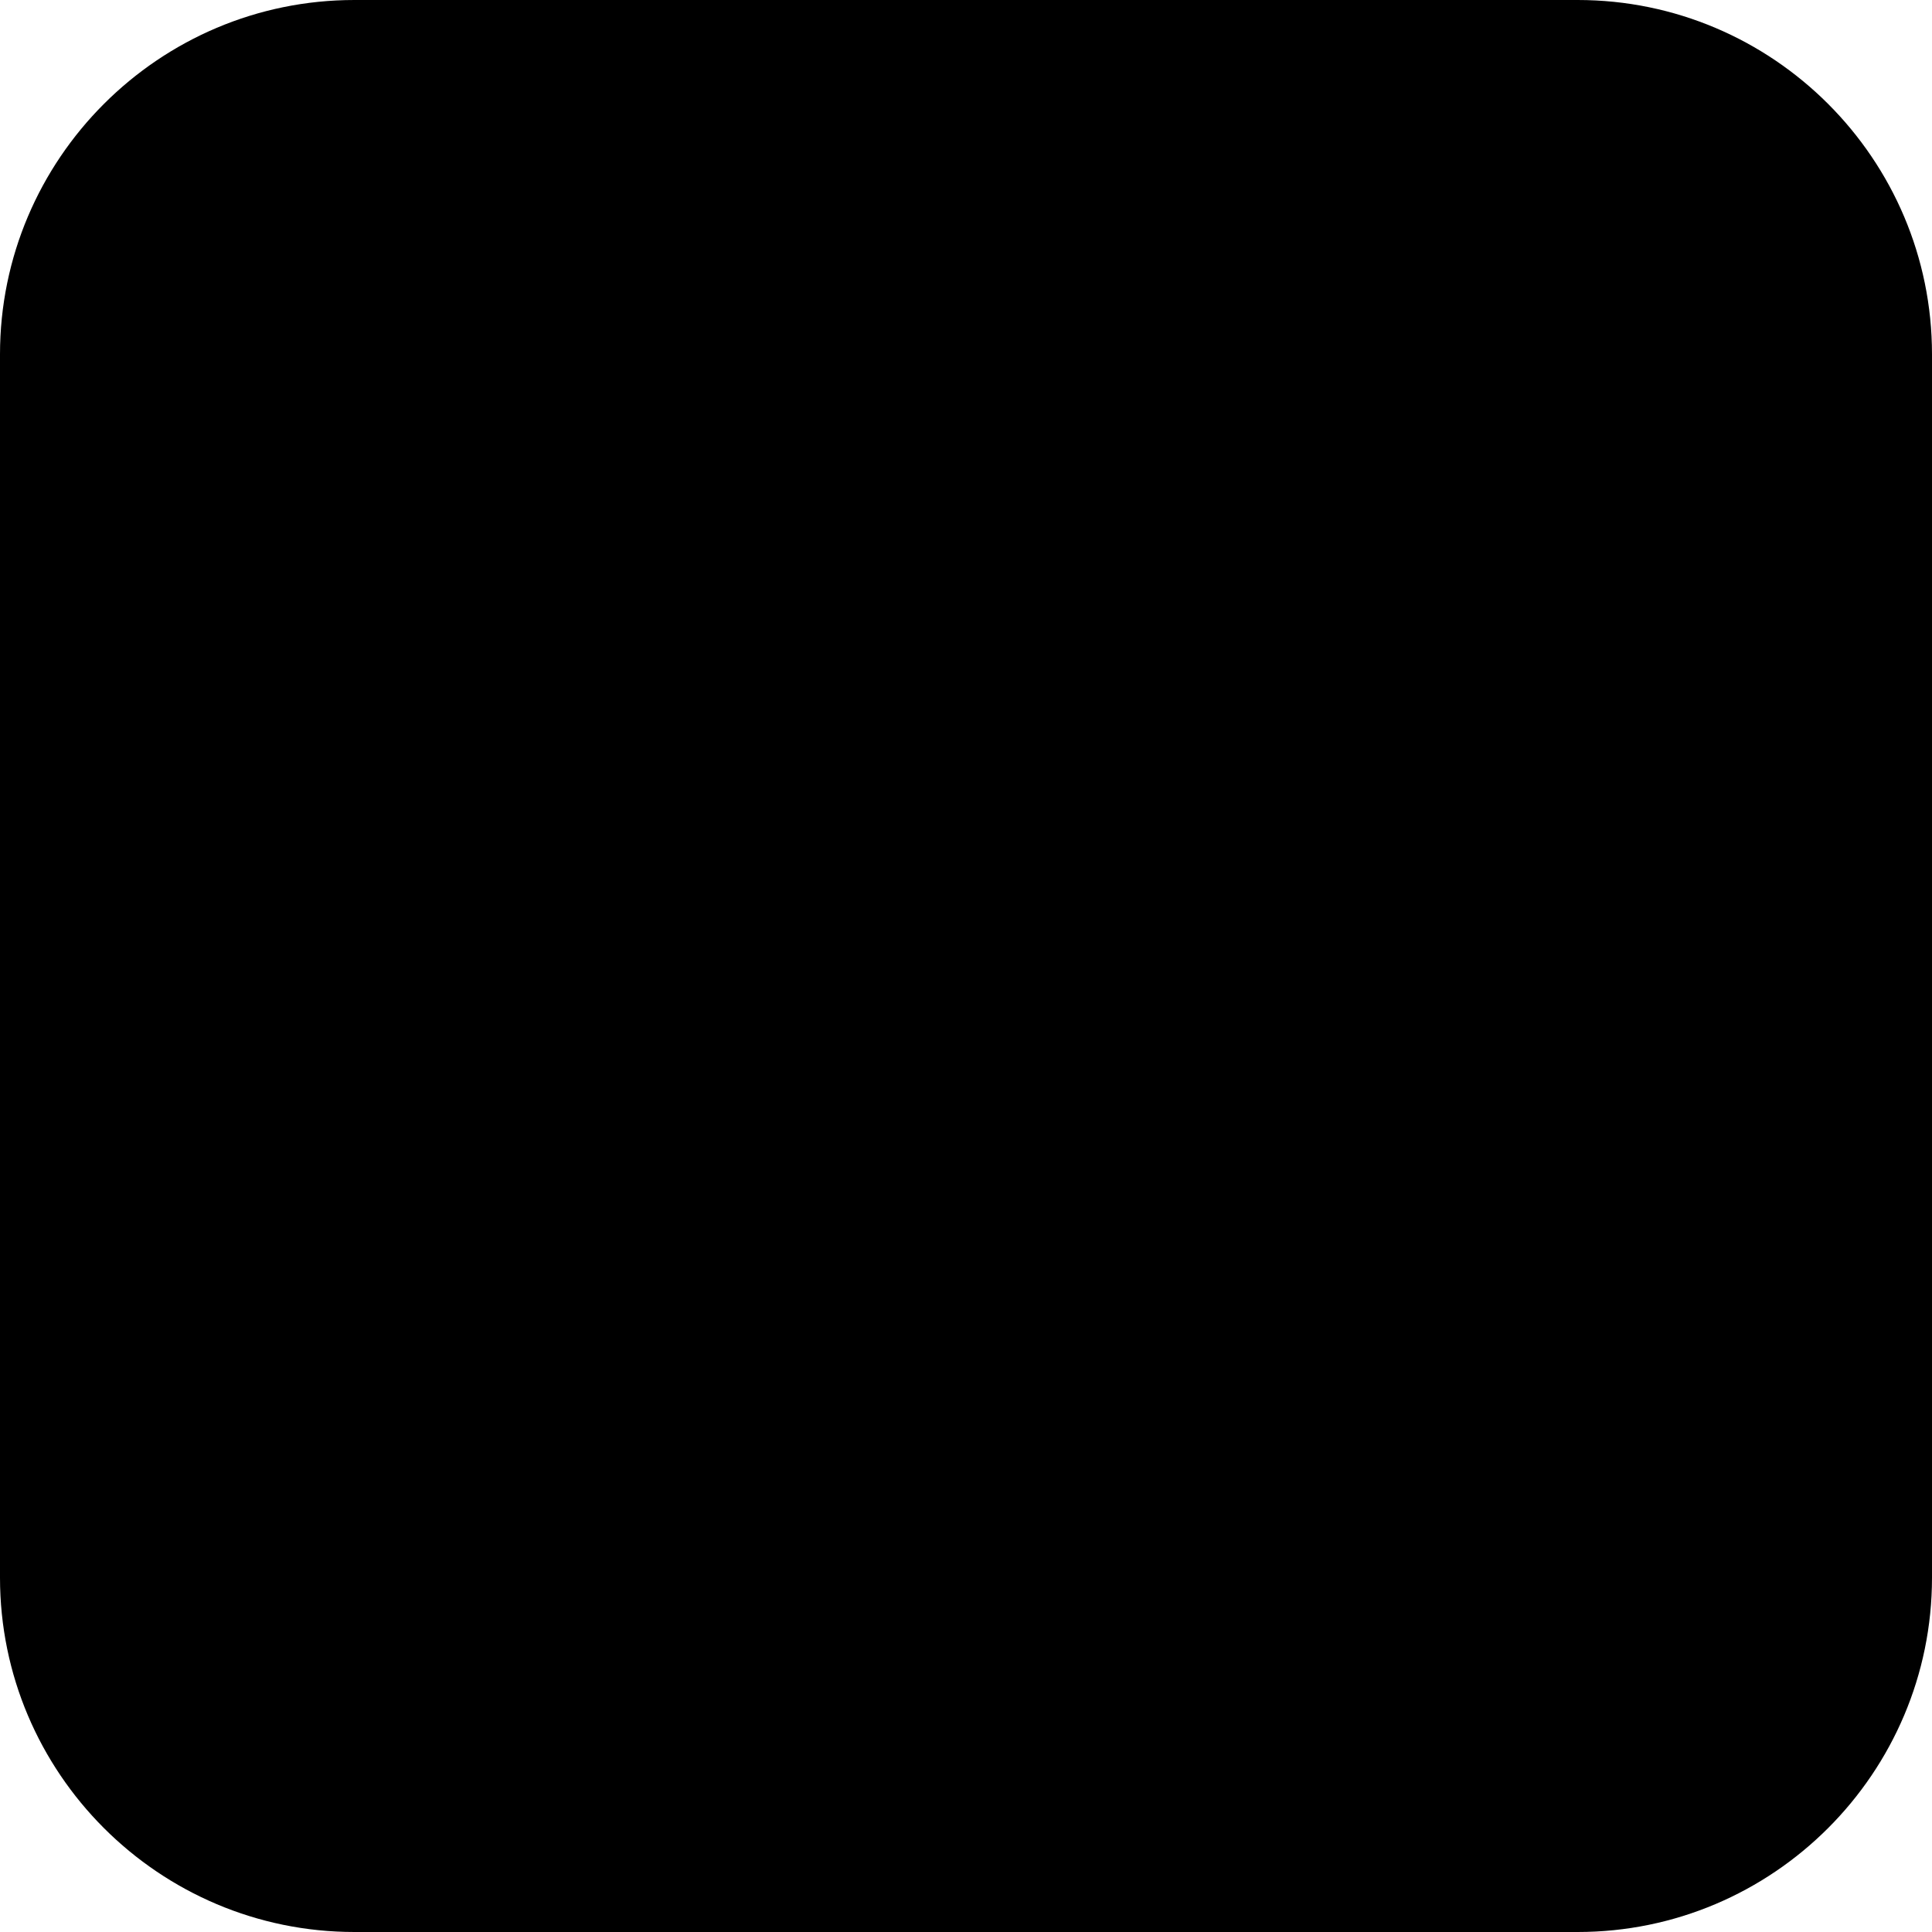
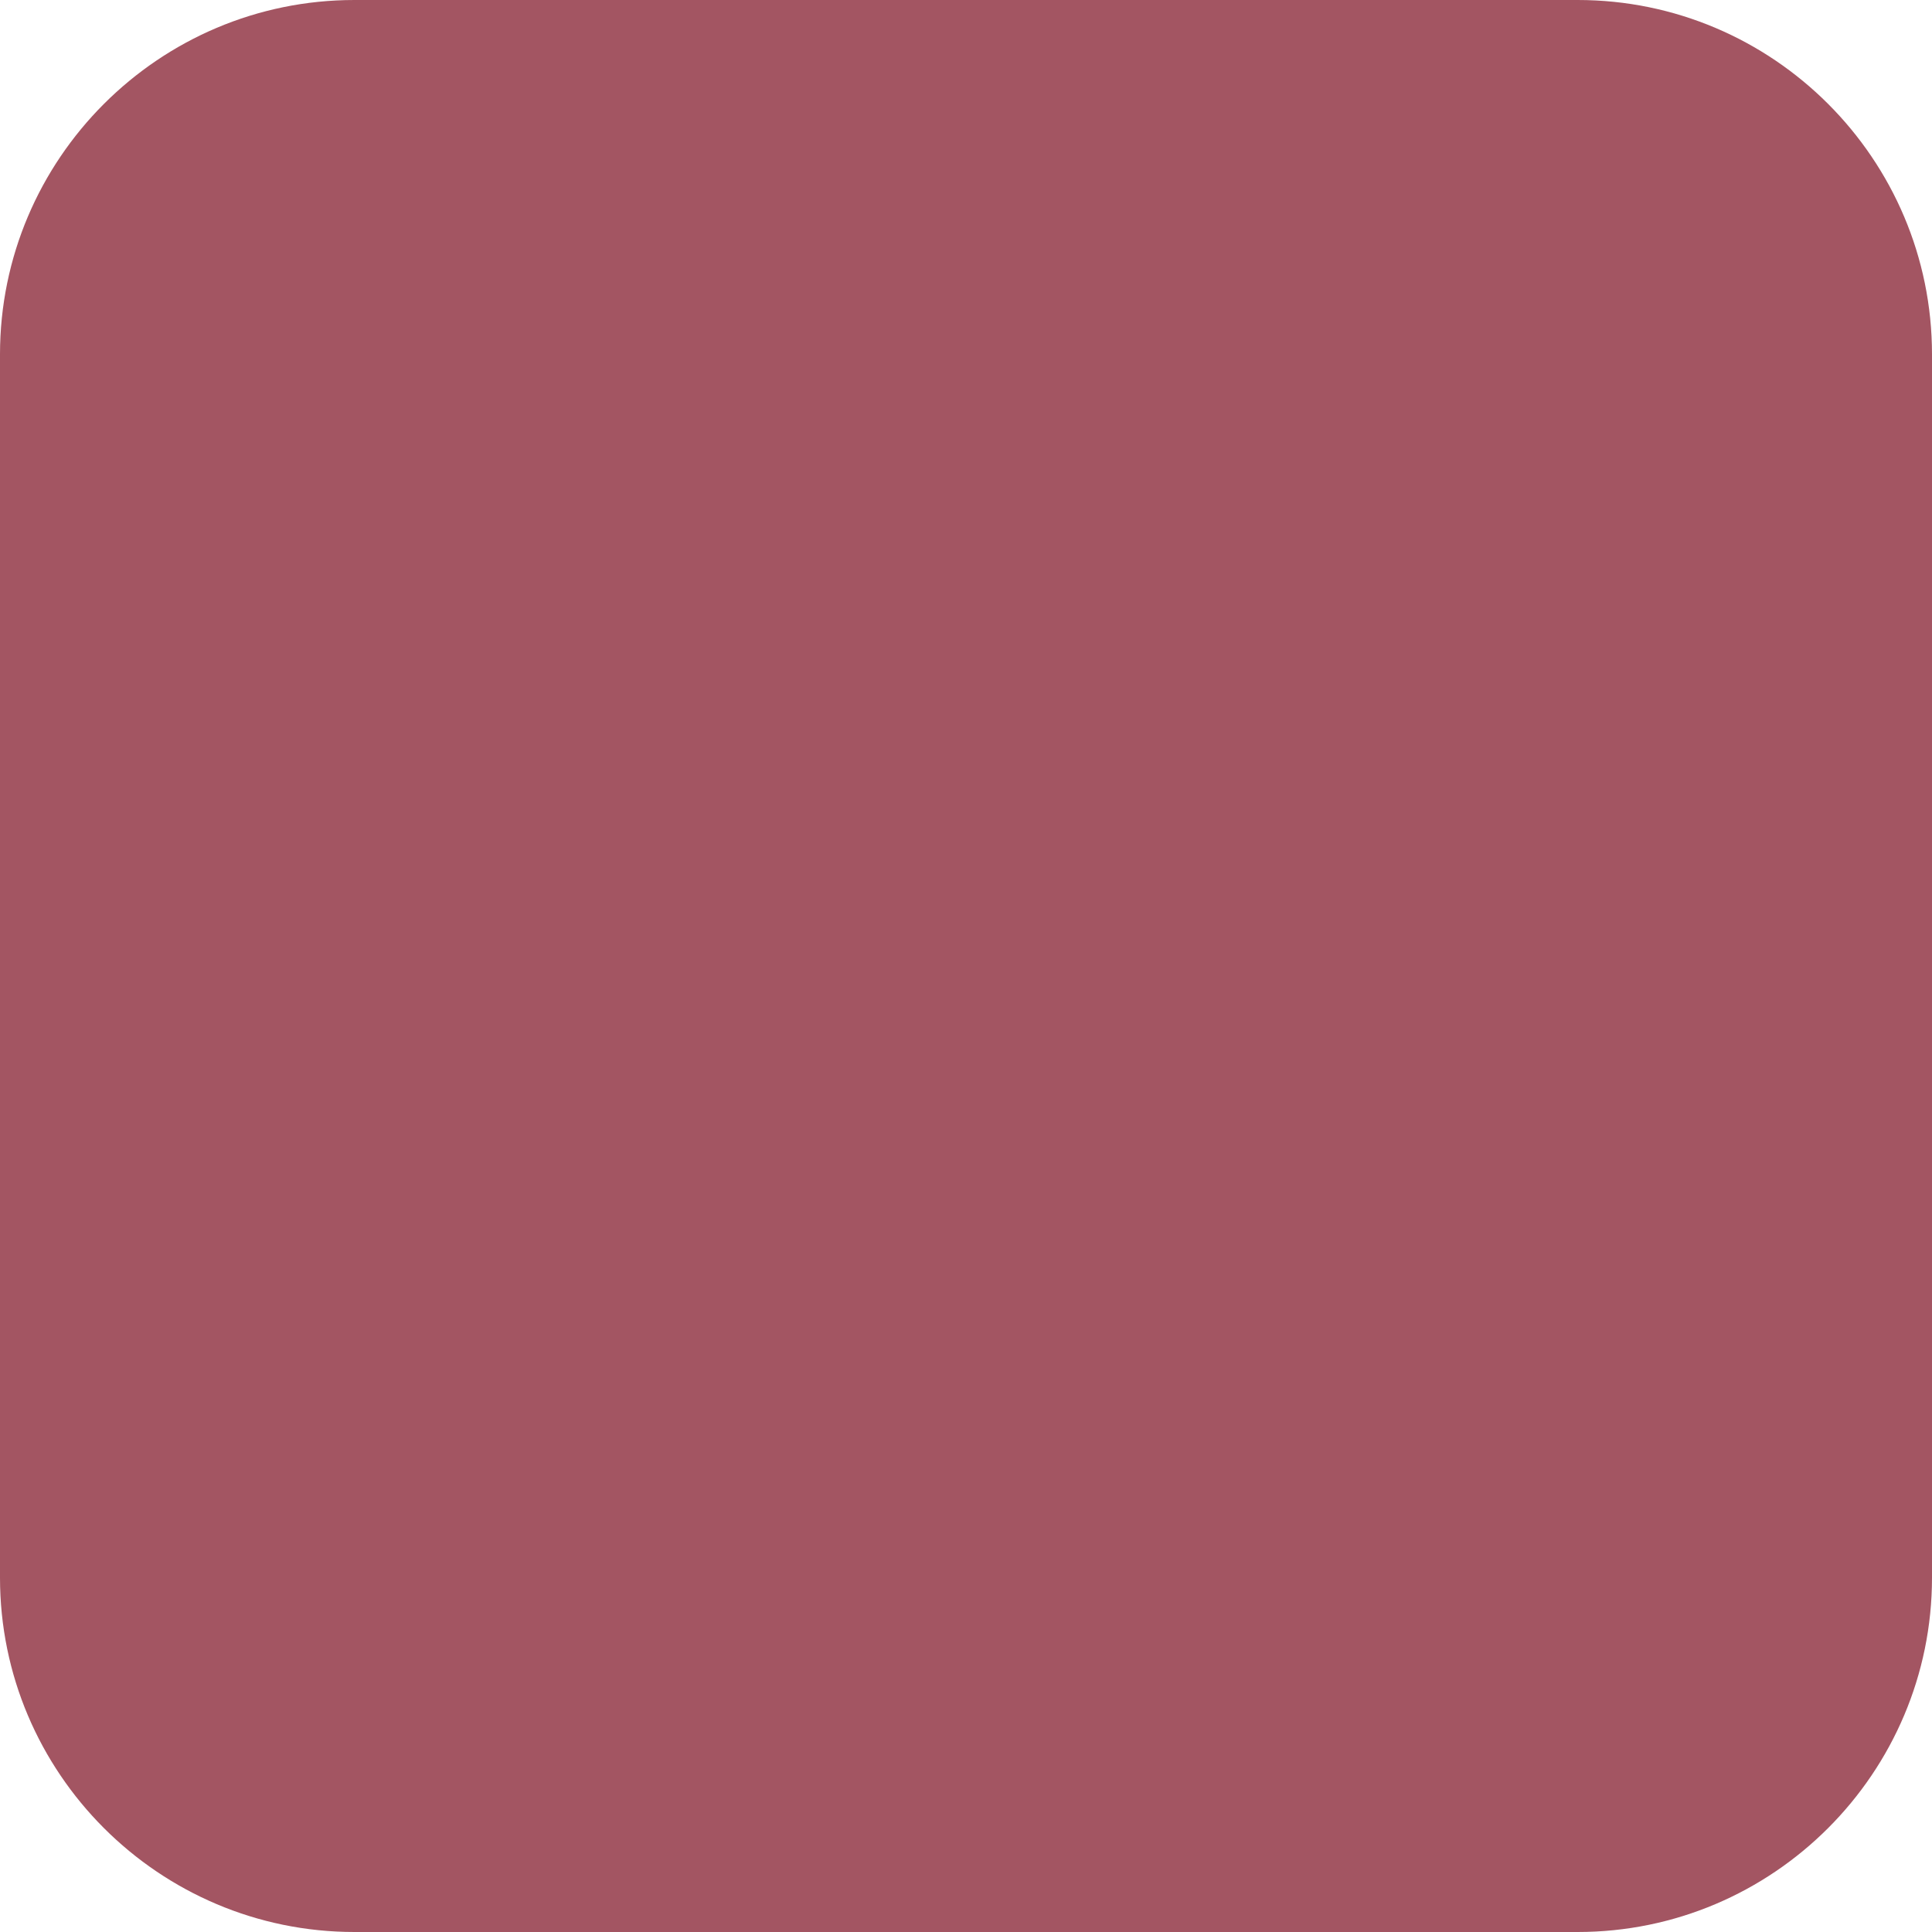
- <svg xmlns="http://www.w3.org/2000/svg" version="1.1" id="Layer_1" x="0px" y="0px" viewBox="0 0 512 512" style="enable-background:new 0 0 512 512;" xml:space="preserve">
+ <svg xmlns="http://www.w3.org/2000/svg" version="1.1" id="Layer_1" x="0px" y="0px" viewBox="0 0 512 512" fill="rgb(163, 85, 98)" width="25px" hight="25px" style="enable-background:new 0 0 512 512;" xml:space="preserve">
  <g>
    <g>
      <path d="M418.091,0H93.931C42.133,0,0,42.133,0,93.909v324.181C0,469.867,42.133,512,93.931,512h324.16 C469.888,512,512,469.867,512,418.091V93.909C512,42.133,469.888,0,418.091,0z" />
    </g>
  </g>
</svg>
